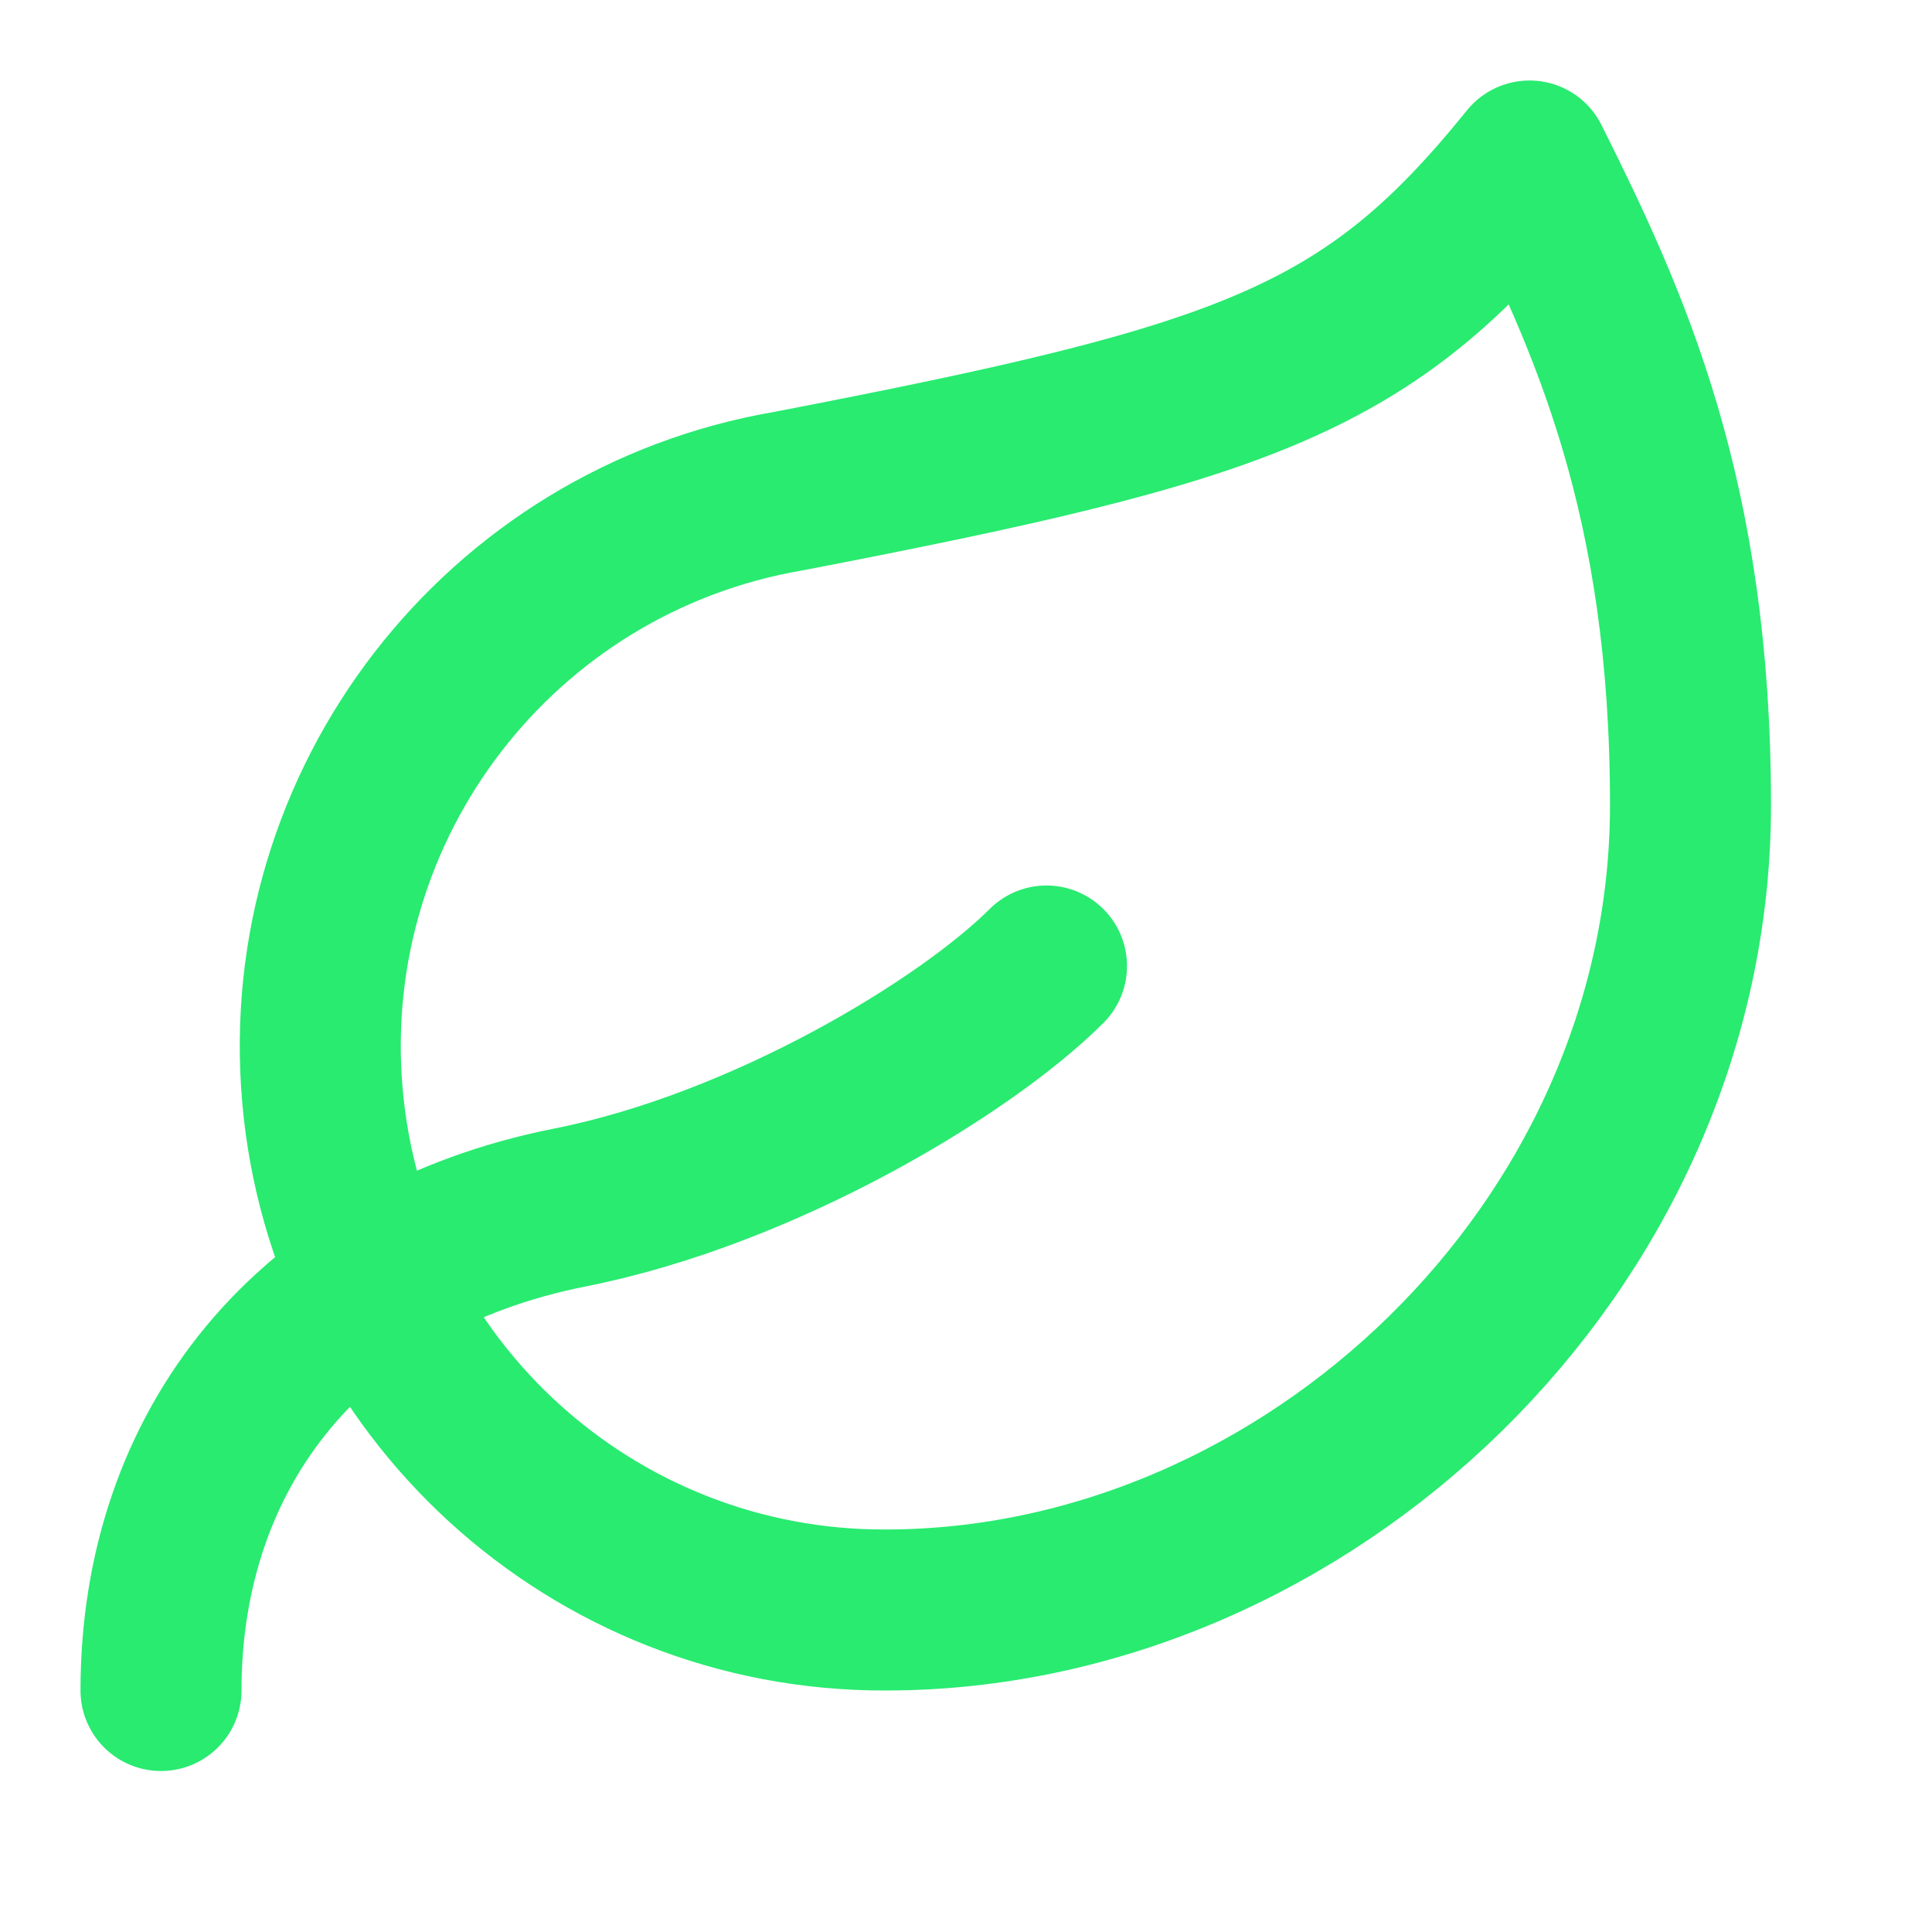
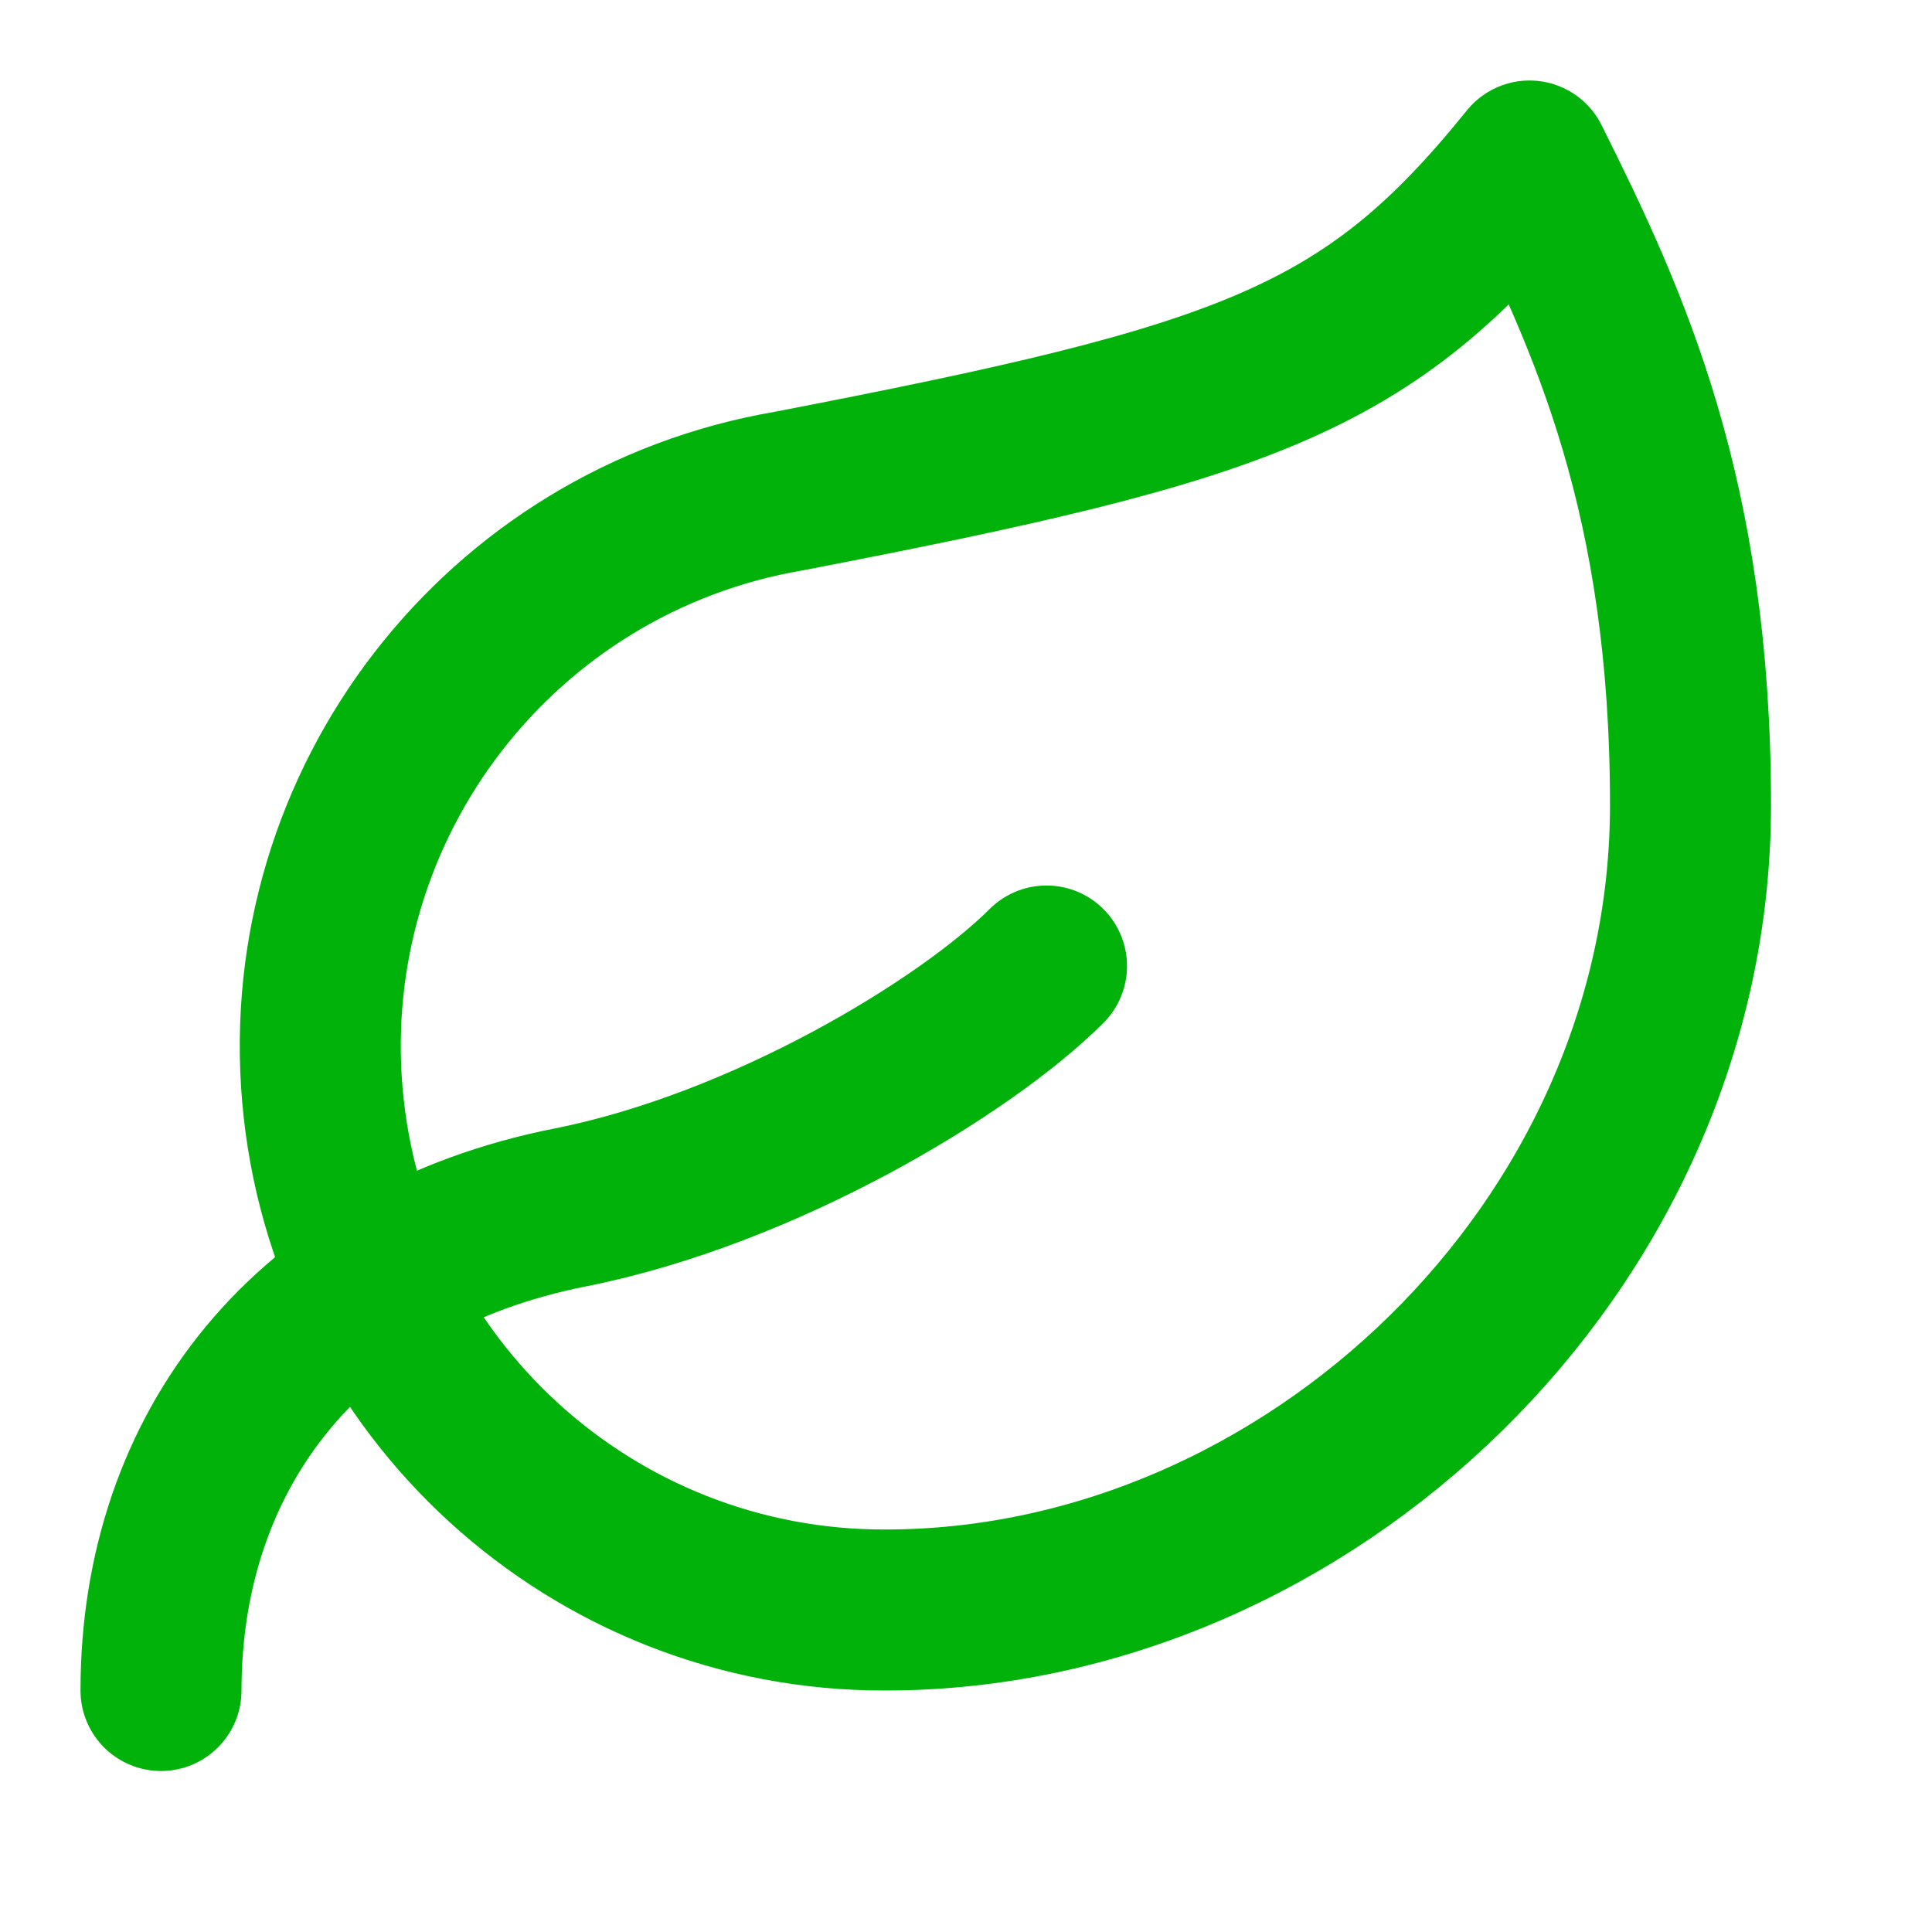
- <svg xmlns="http://www.w3.org/2000/svg" width="24" height="24" viewBox="0 0 24 24" fill="none" stroke="#28EB70" stroke-width="2" stroke-linecap="round" stroke-linejoin="round">
+ <svg xmlns="http://www.w3.org/2000/svg" width="24" height="24" viewBox="0 0 24 24" fill="none" stroke="#00b209" stroke-width="2" stroke-linecap="round" stroke-linejoin="round">
  <path d="M11 20A7 7 0 0 1 9.8 6.1C15.5 5 17 4.48 19 2c1 2 2 4.18 2 8 0 5.5-4.78 10-10 10Z" />
  <path d="M2 21c0-3 1.85-5.36 5.08-6C9.5 14.52 12 13 13 12" />
</svg>
